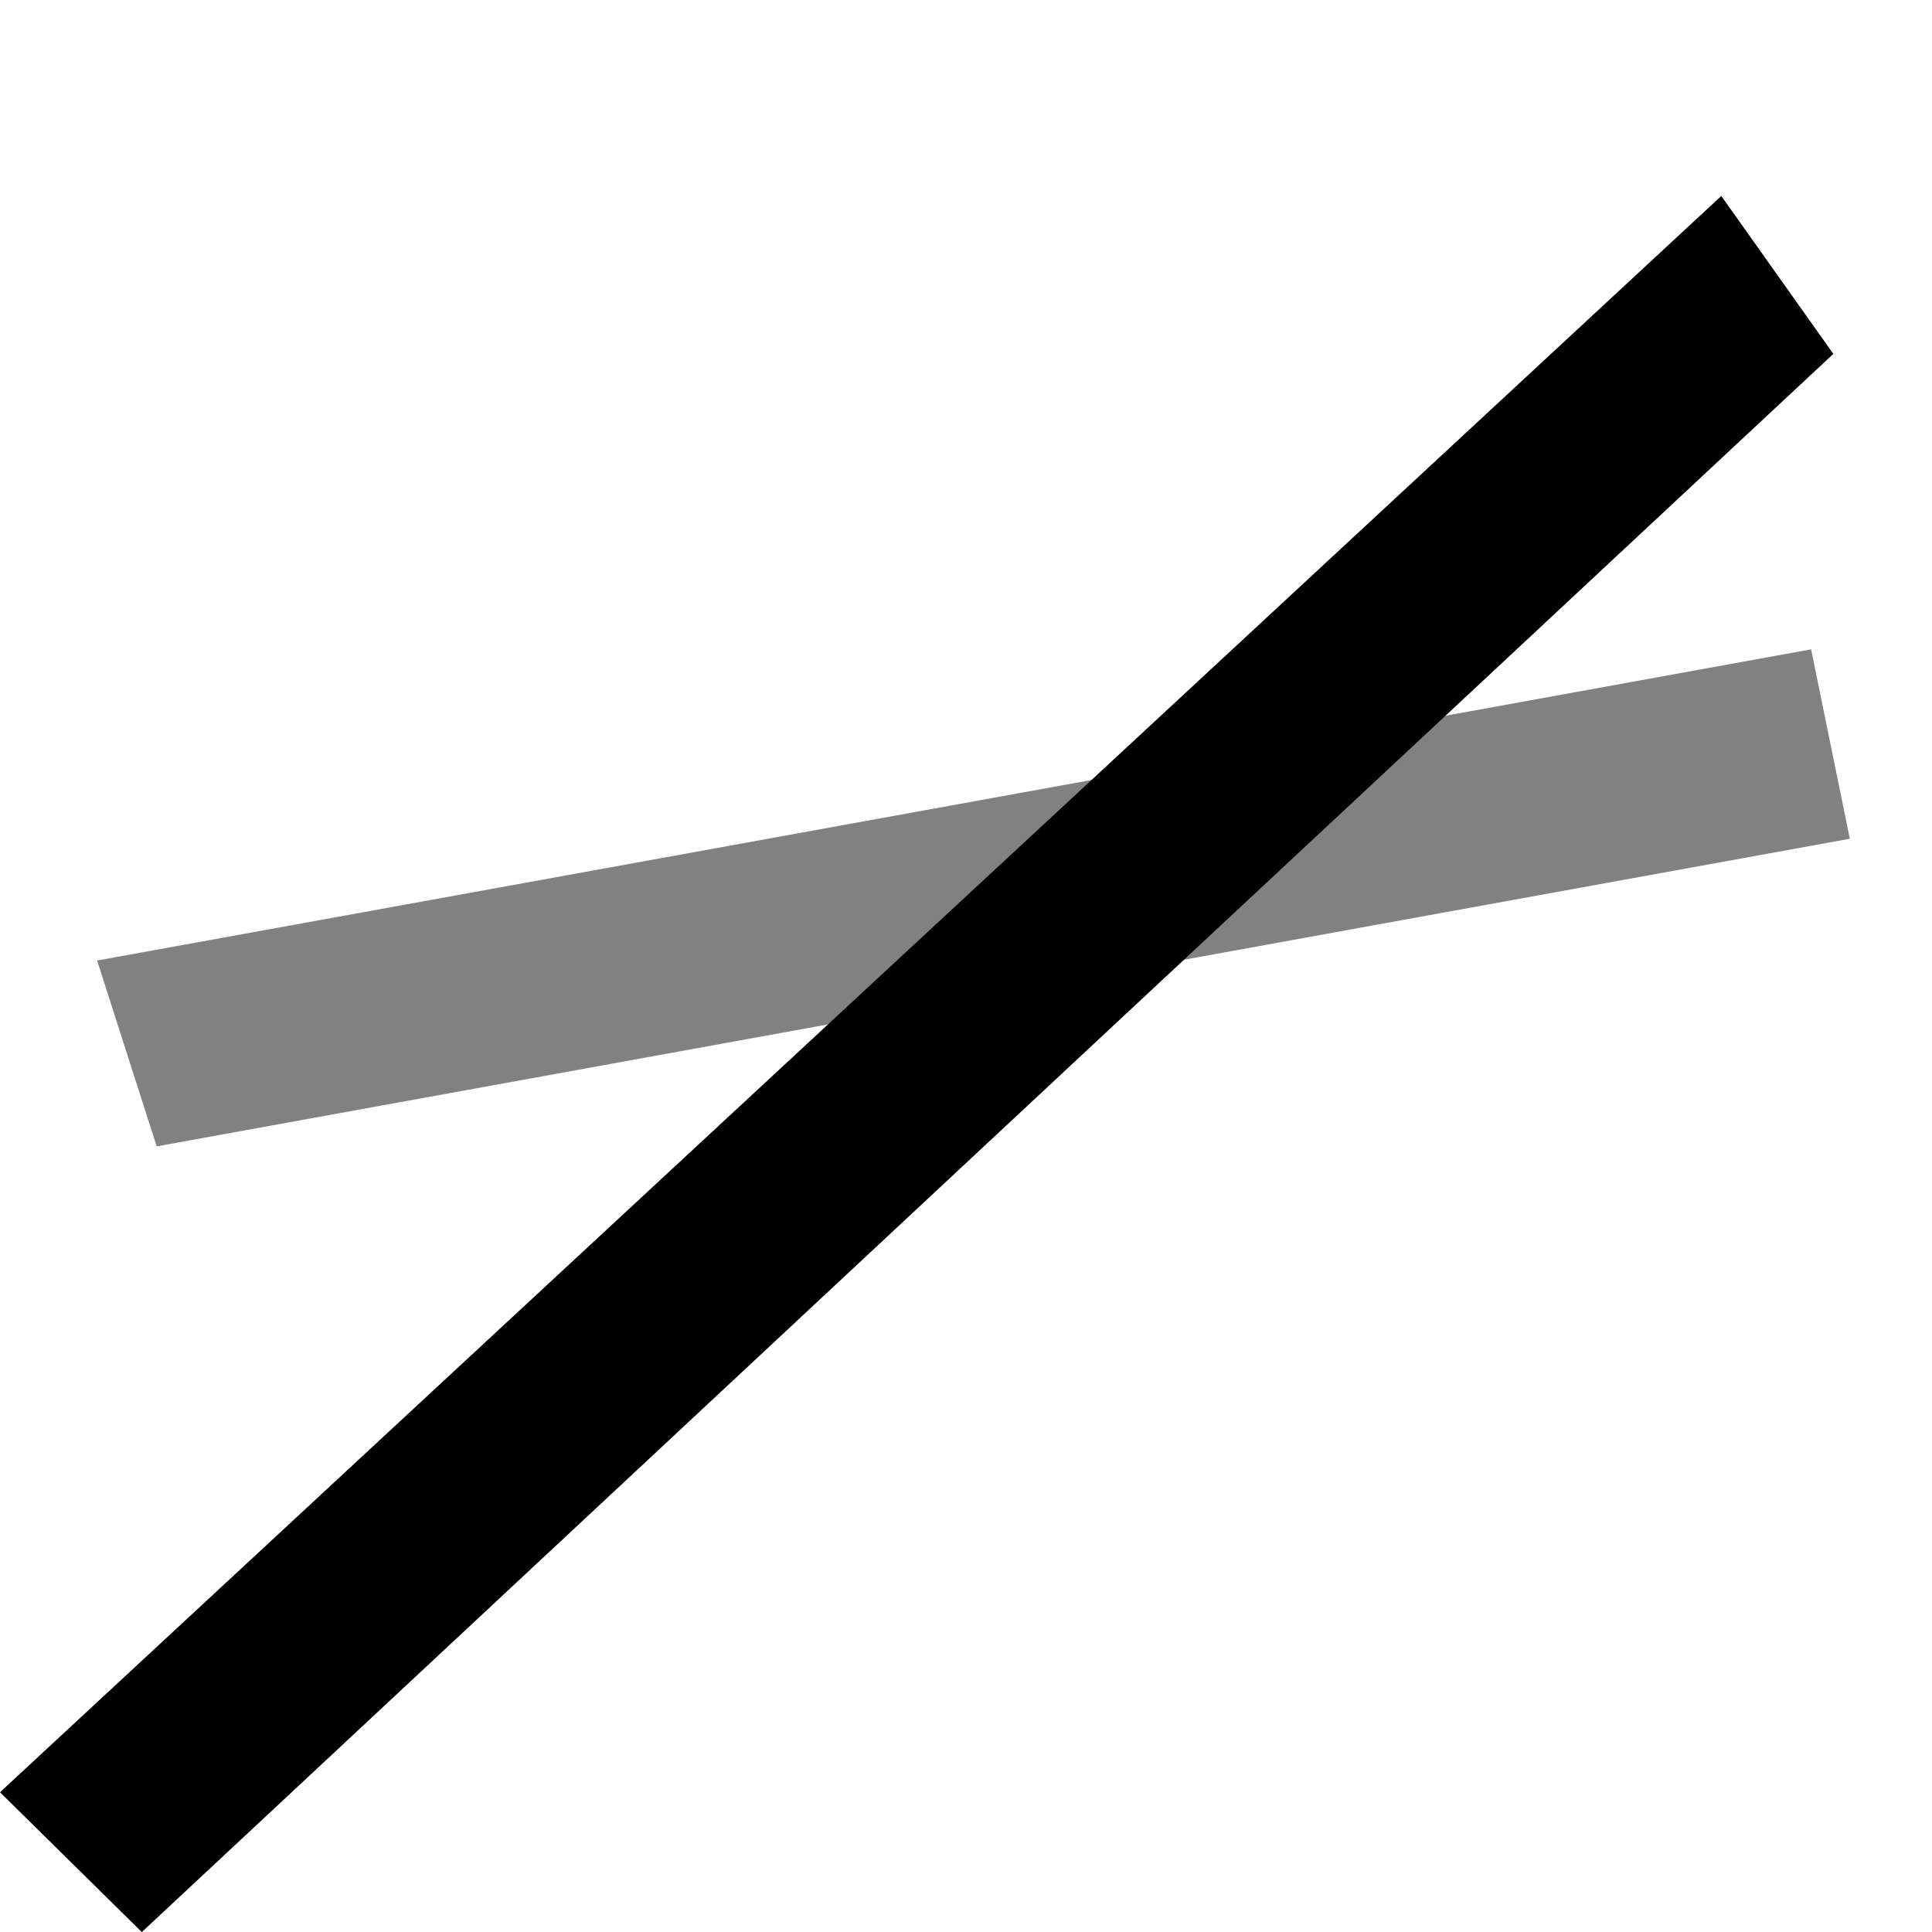
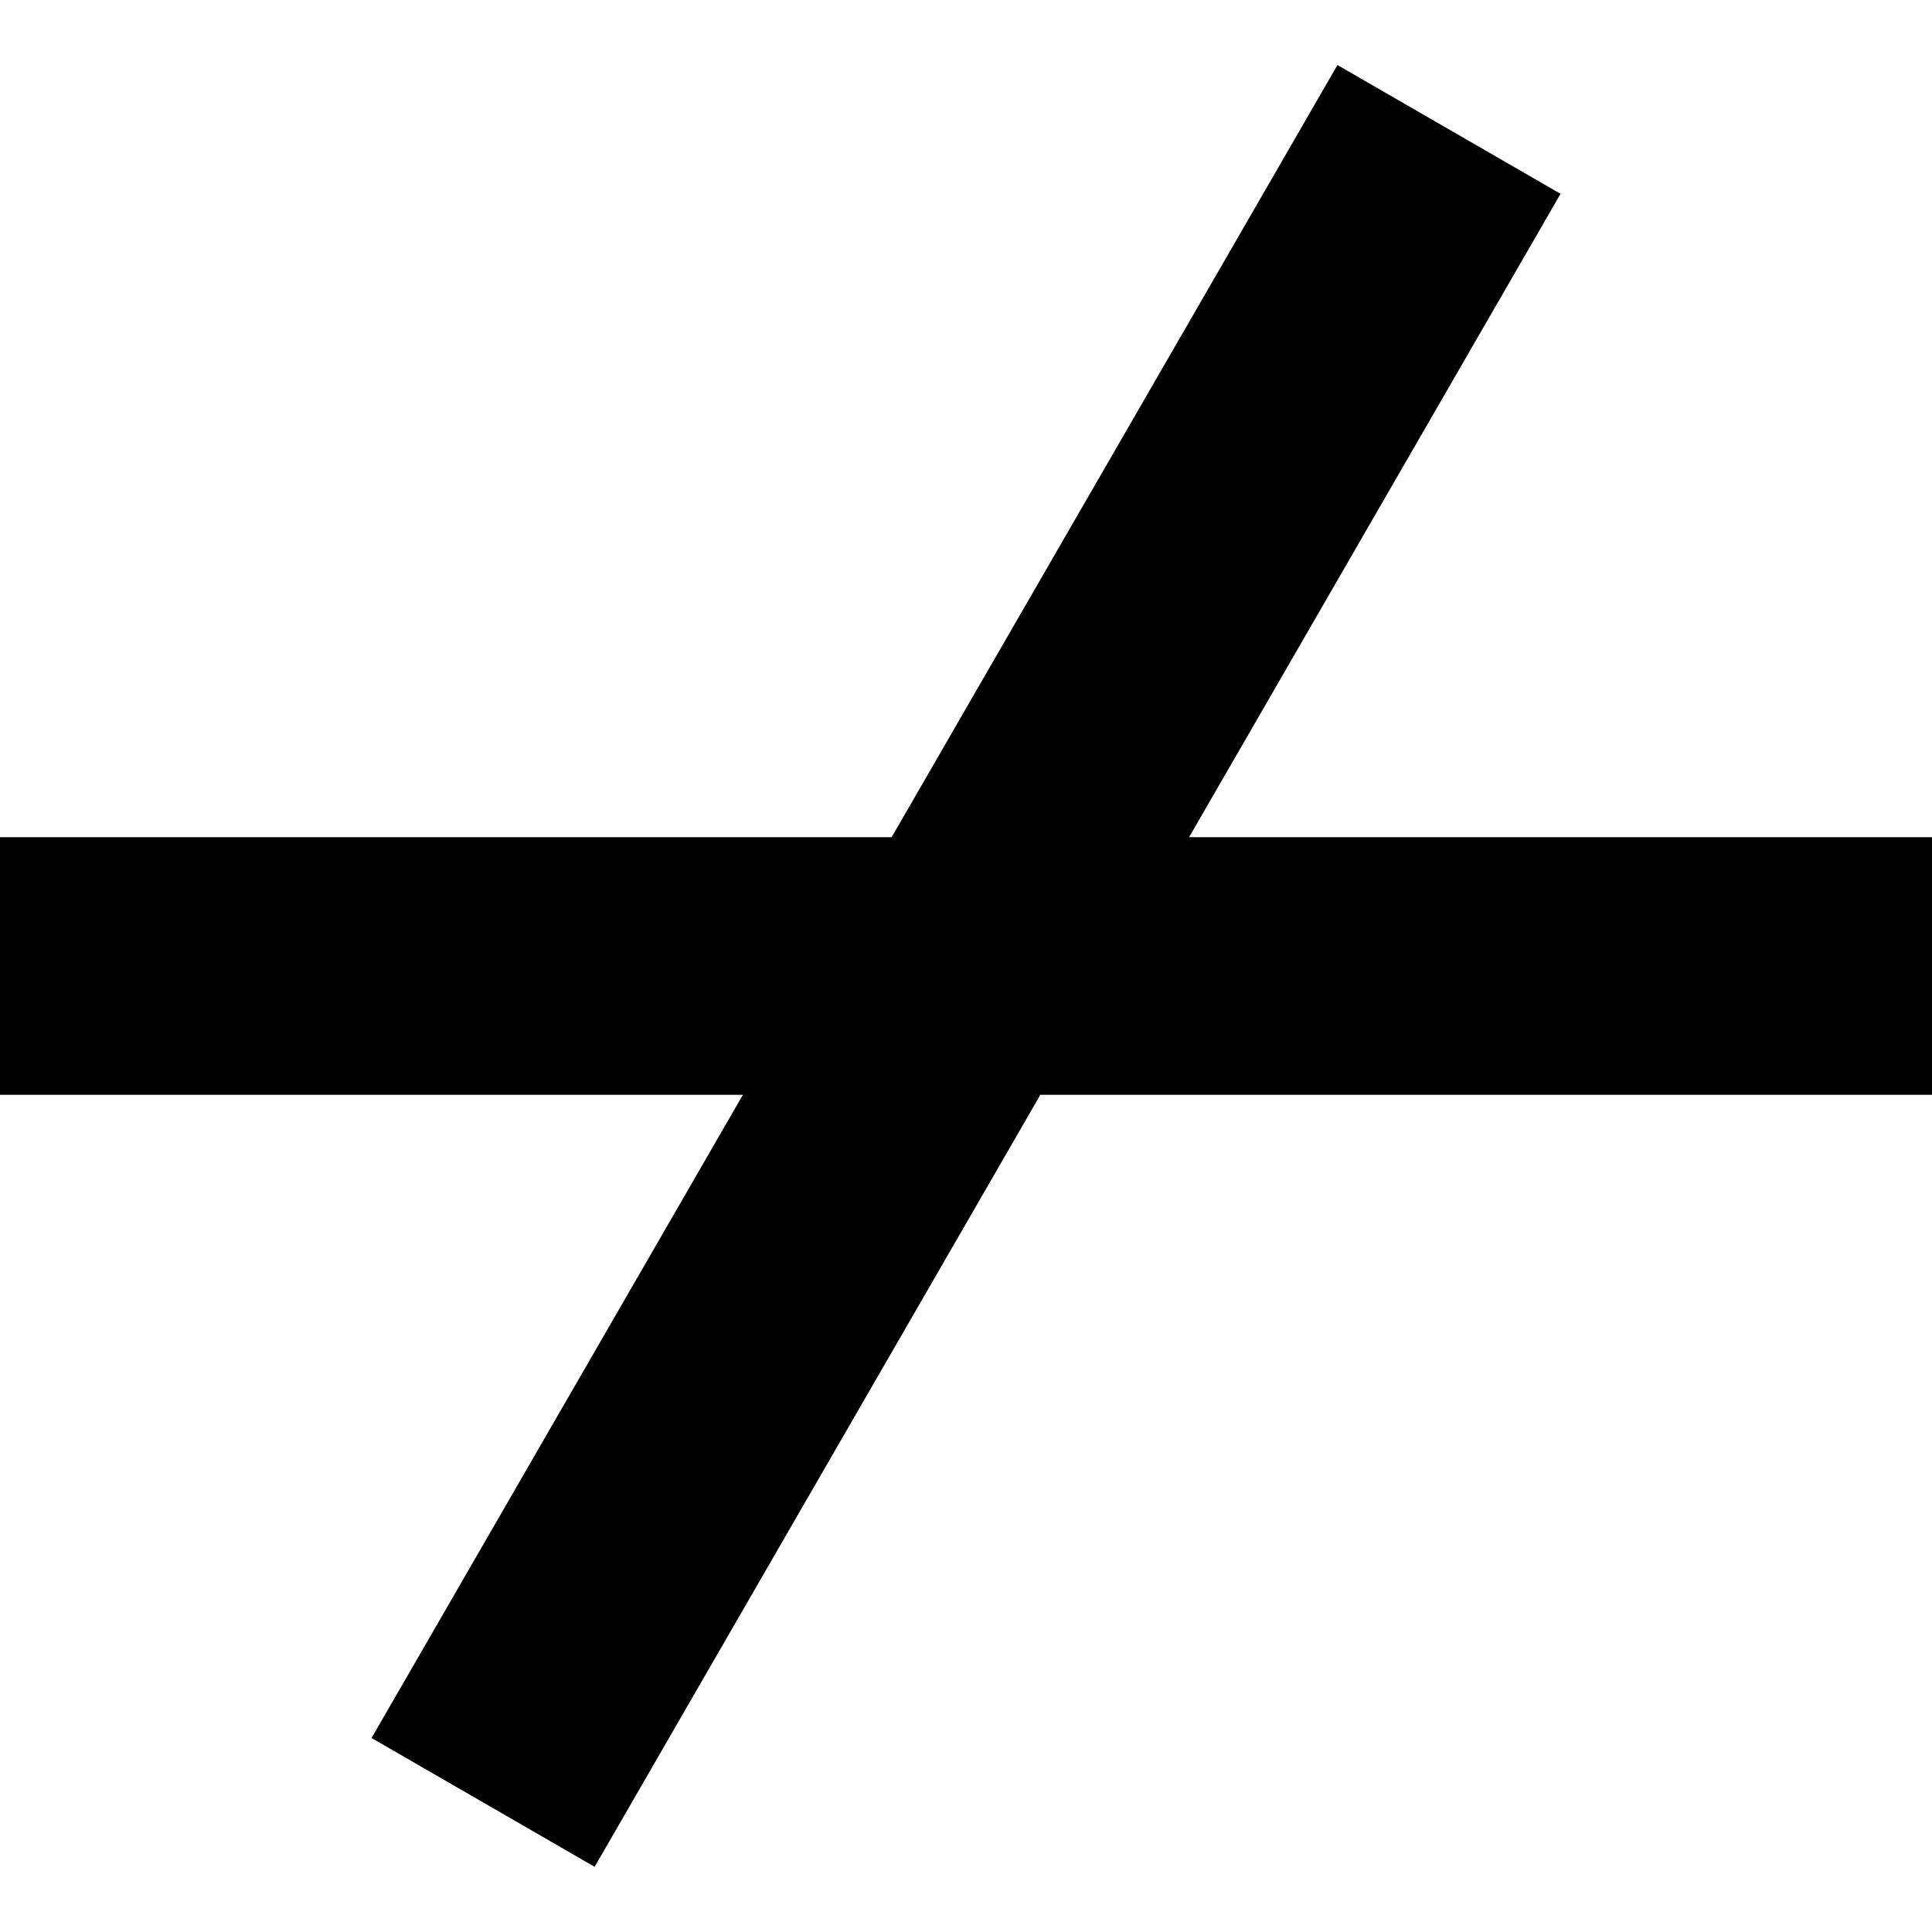
<svg xmlns="http://www.w3.org/2000/svg" width="30" height="30" viewBox="0 0 30 30" fill="none">
-   <path d="M2.433 17.801L1.508 14.915L28.123 10.083L28.724 13.024L2.433 17.801Z" fill="#818181" />
-   <path d="M26.728 3.043L28.468 5.495L2.202 30.001L0 27.83L26.728 3.043Z" fill="black" />
+   <rect y="13" width="30" height="4" fill="black" />
+   <rect x="5.77" y="26.988" width="29.997" height="4" transform="rotate(-60 5.76953 26.9883)" fill="black" />
</svg>
